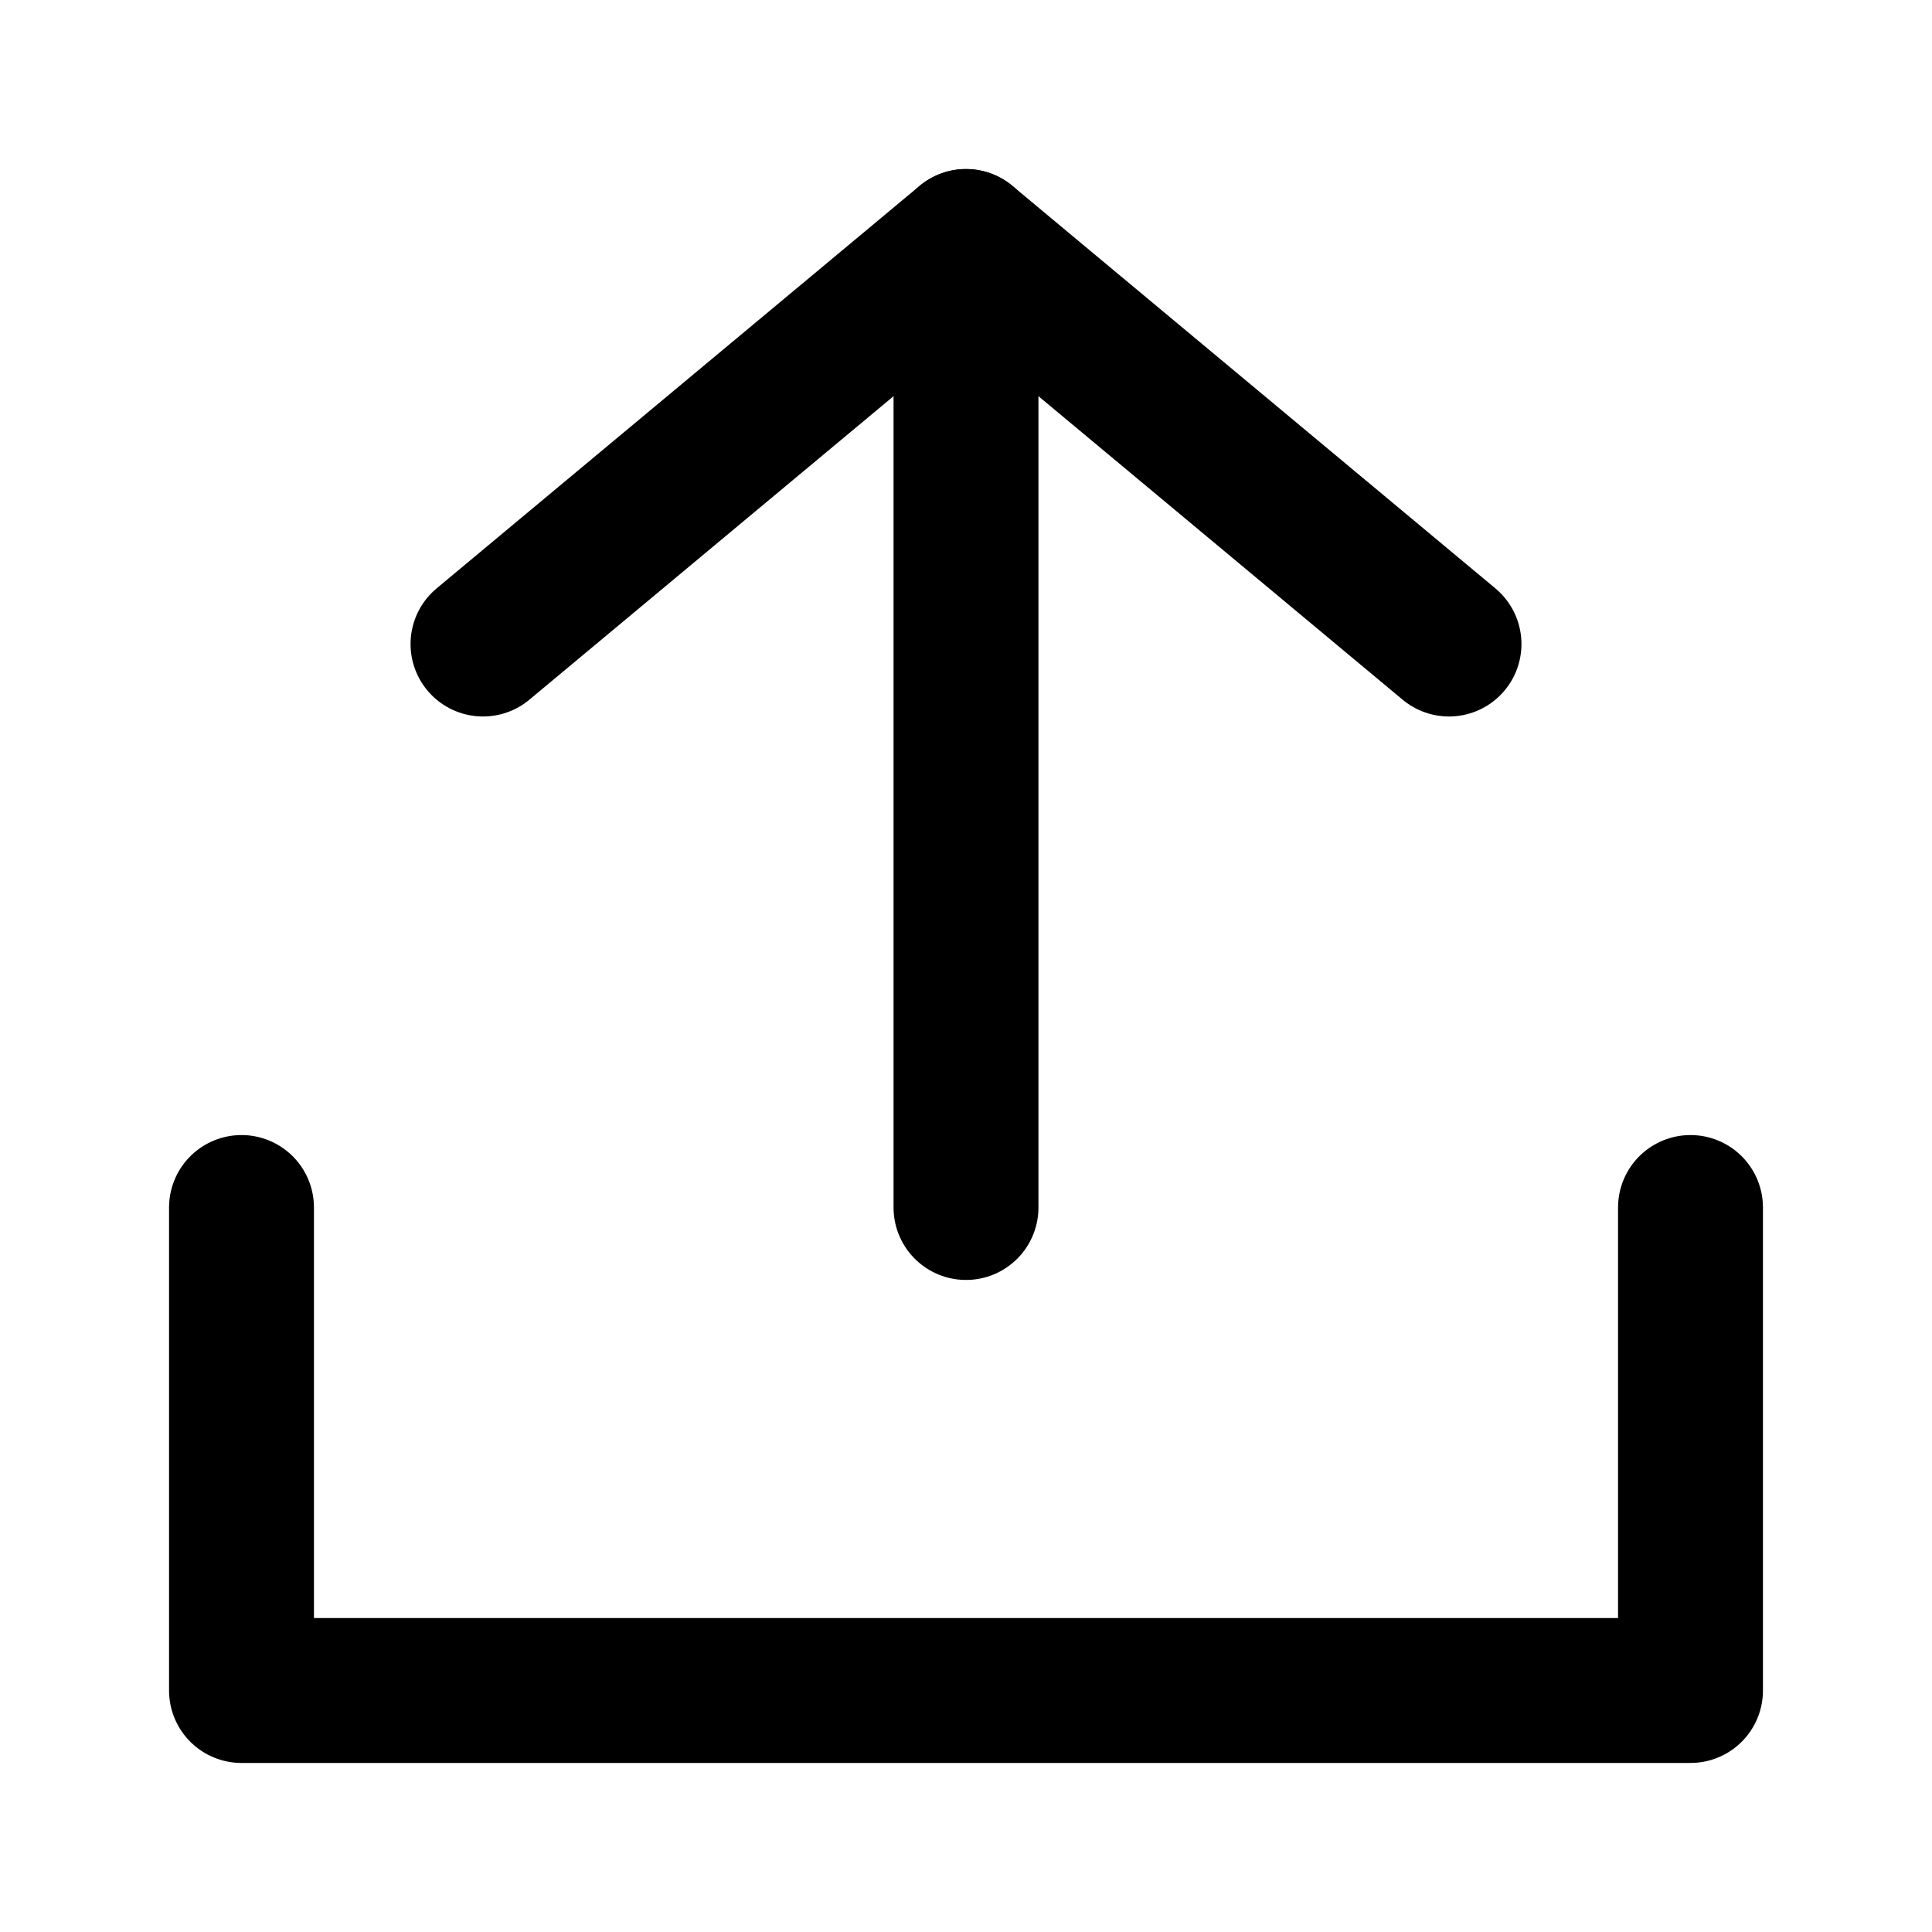
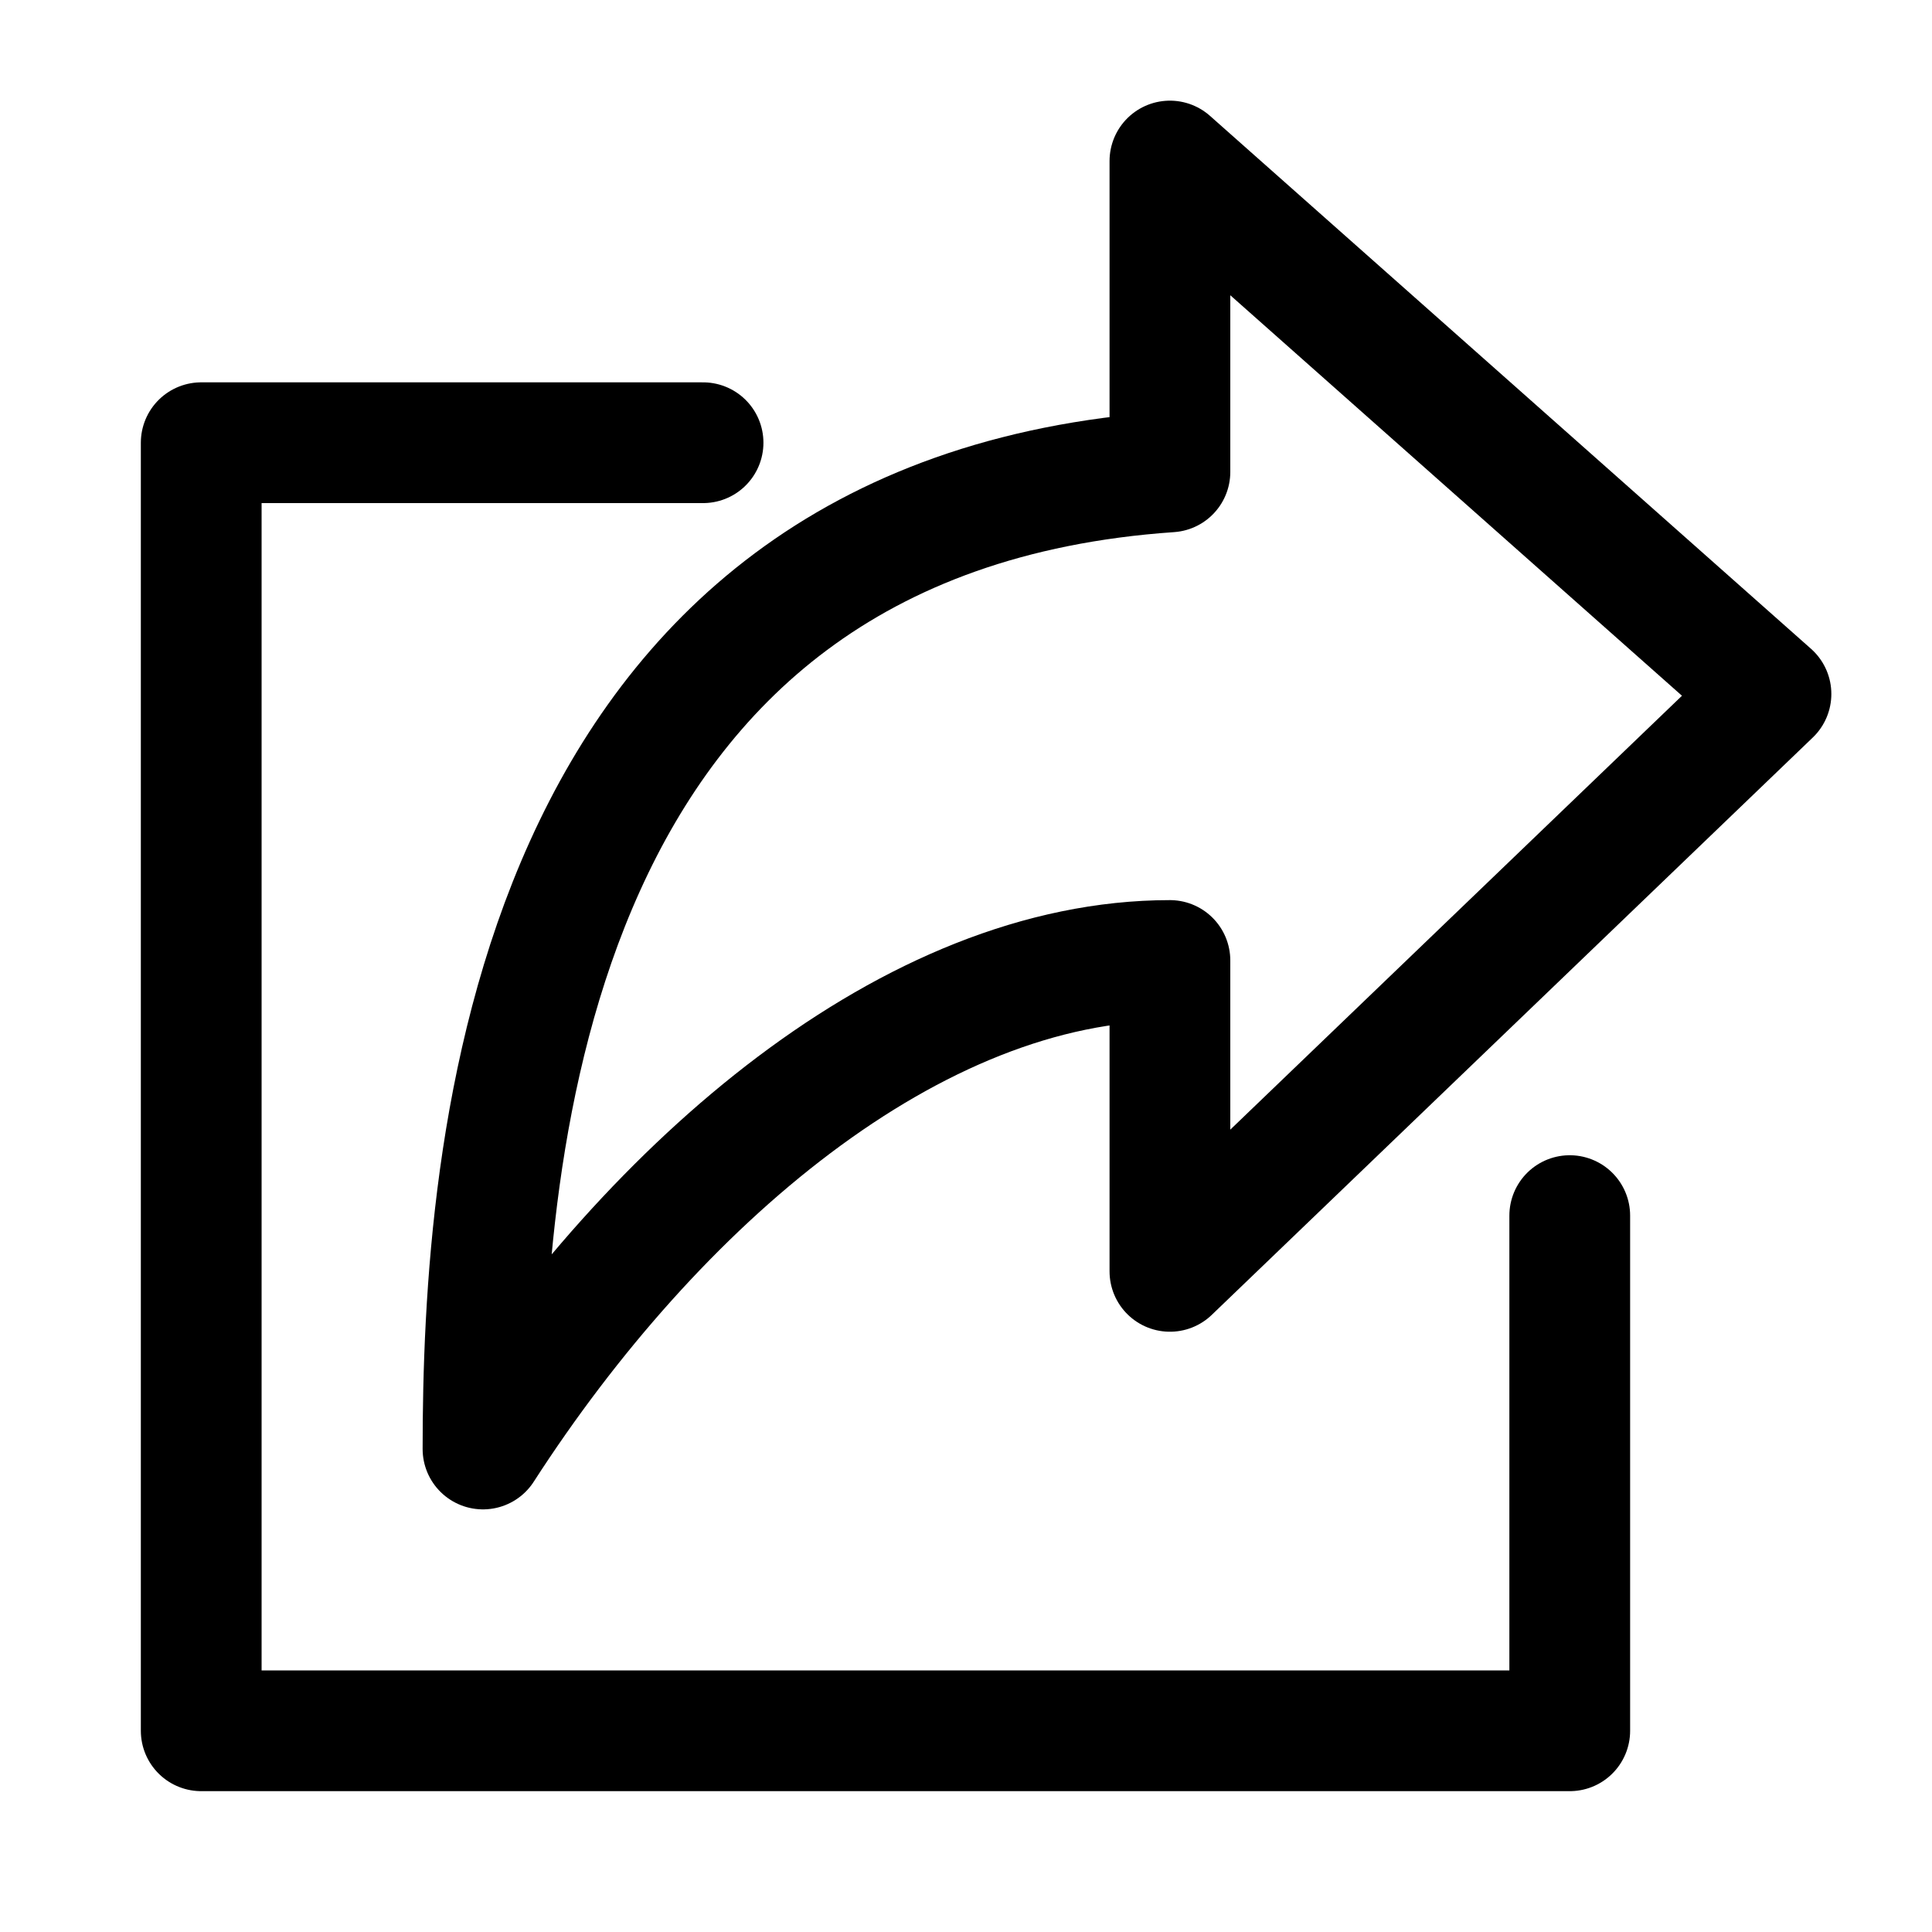
<svg xmlns="http://www.w3.org/2000/svg" width="20" height="20" viewBox="0 0 20 20" fill="none">
-   <path d="M2.5 12.5V17.5H17.5V12.5" stroke="currentColor" stroke-width="1.5" stroke-linecap="round" stroke-linejoin="round" />
-   <path d="M10 12.5V2.5" stroke="currentColor" stroke-width="1.5" stroke-linecap="round" />
-   <path d="M5 6.667L10 2.5L15 6.667" stroke="currentColor" stroke-width="1.5" stroke-linecap="round" stroke-linejoin="round" />
+   <path d="M7.278 4.583H2.083V17.917H16.25V12.584" stroke="black" stroke-width="1.25" stroke-linecap="round" stroke-linejoin="round" />
+   <path d="M12.111 1.667V4.885C5.444 5.345 5 11.935 5 15C6.778 12.242 9.444 9.943 12.111 9.943V13.161L18.333 7.184L12.111 1.667Z" stroke="black" stroke-width="1.25" stroke-linecap="round" stroke-linejoin="round" />
</svg>
